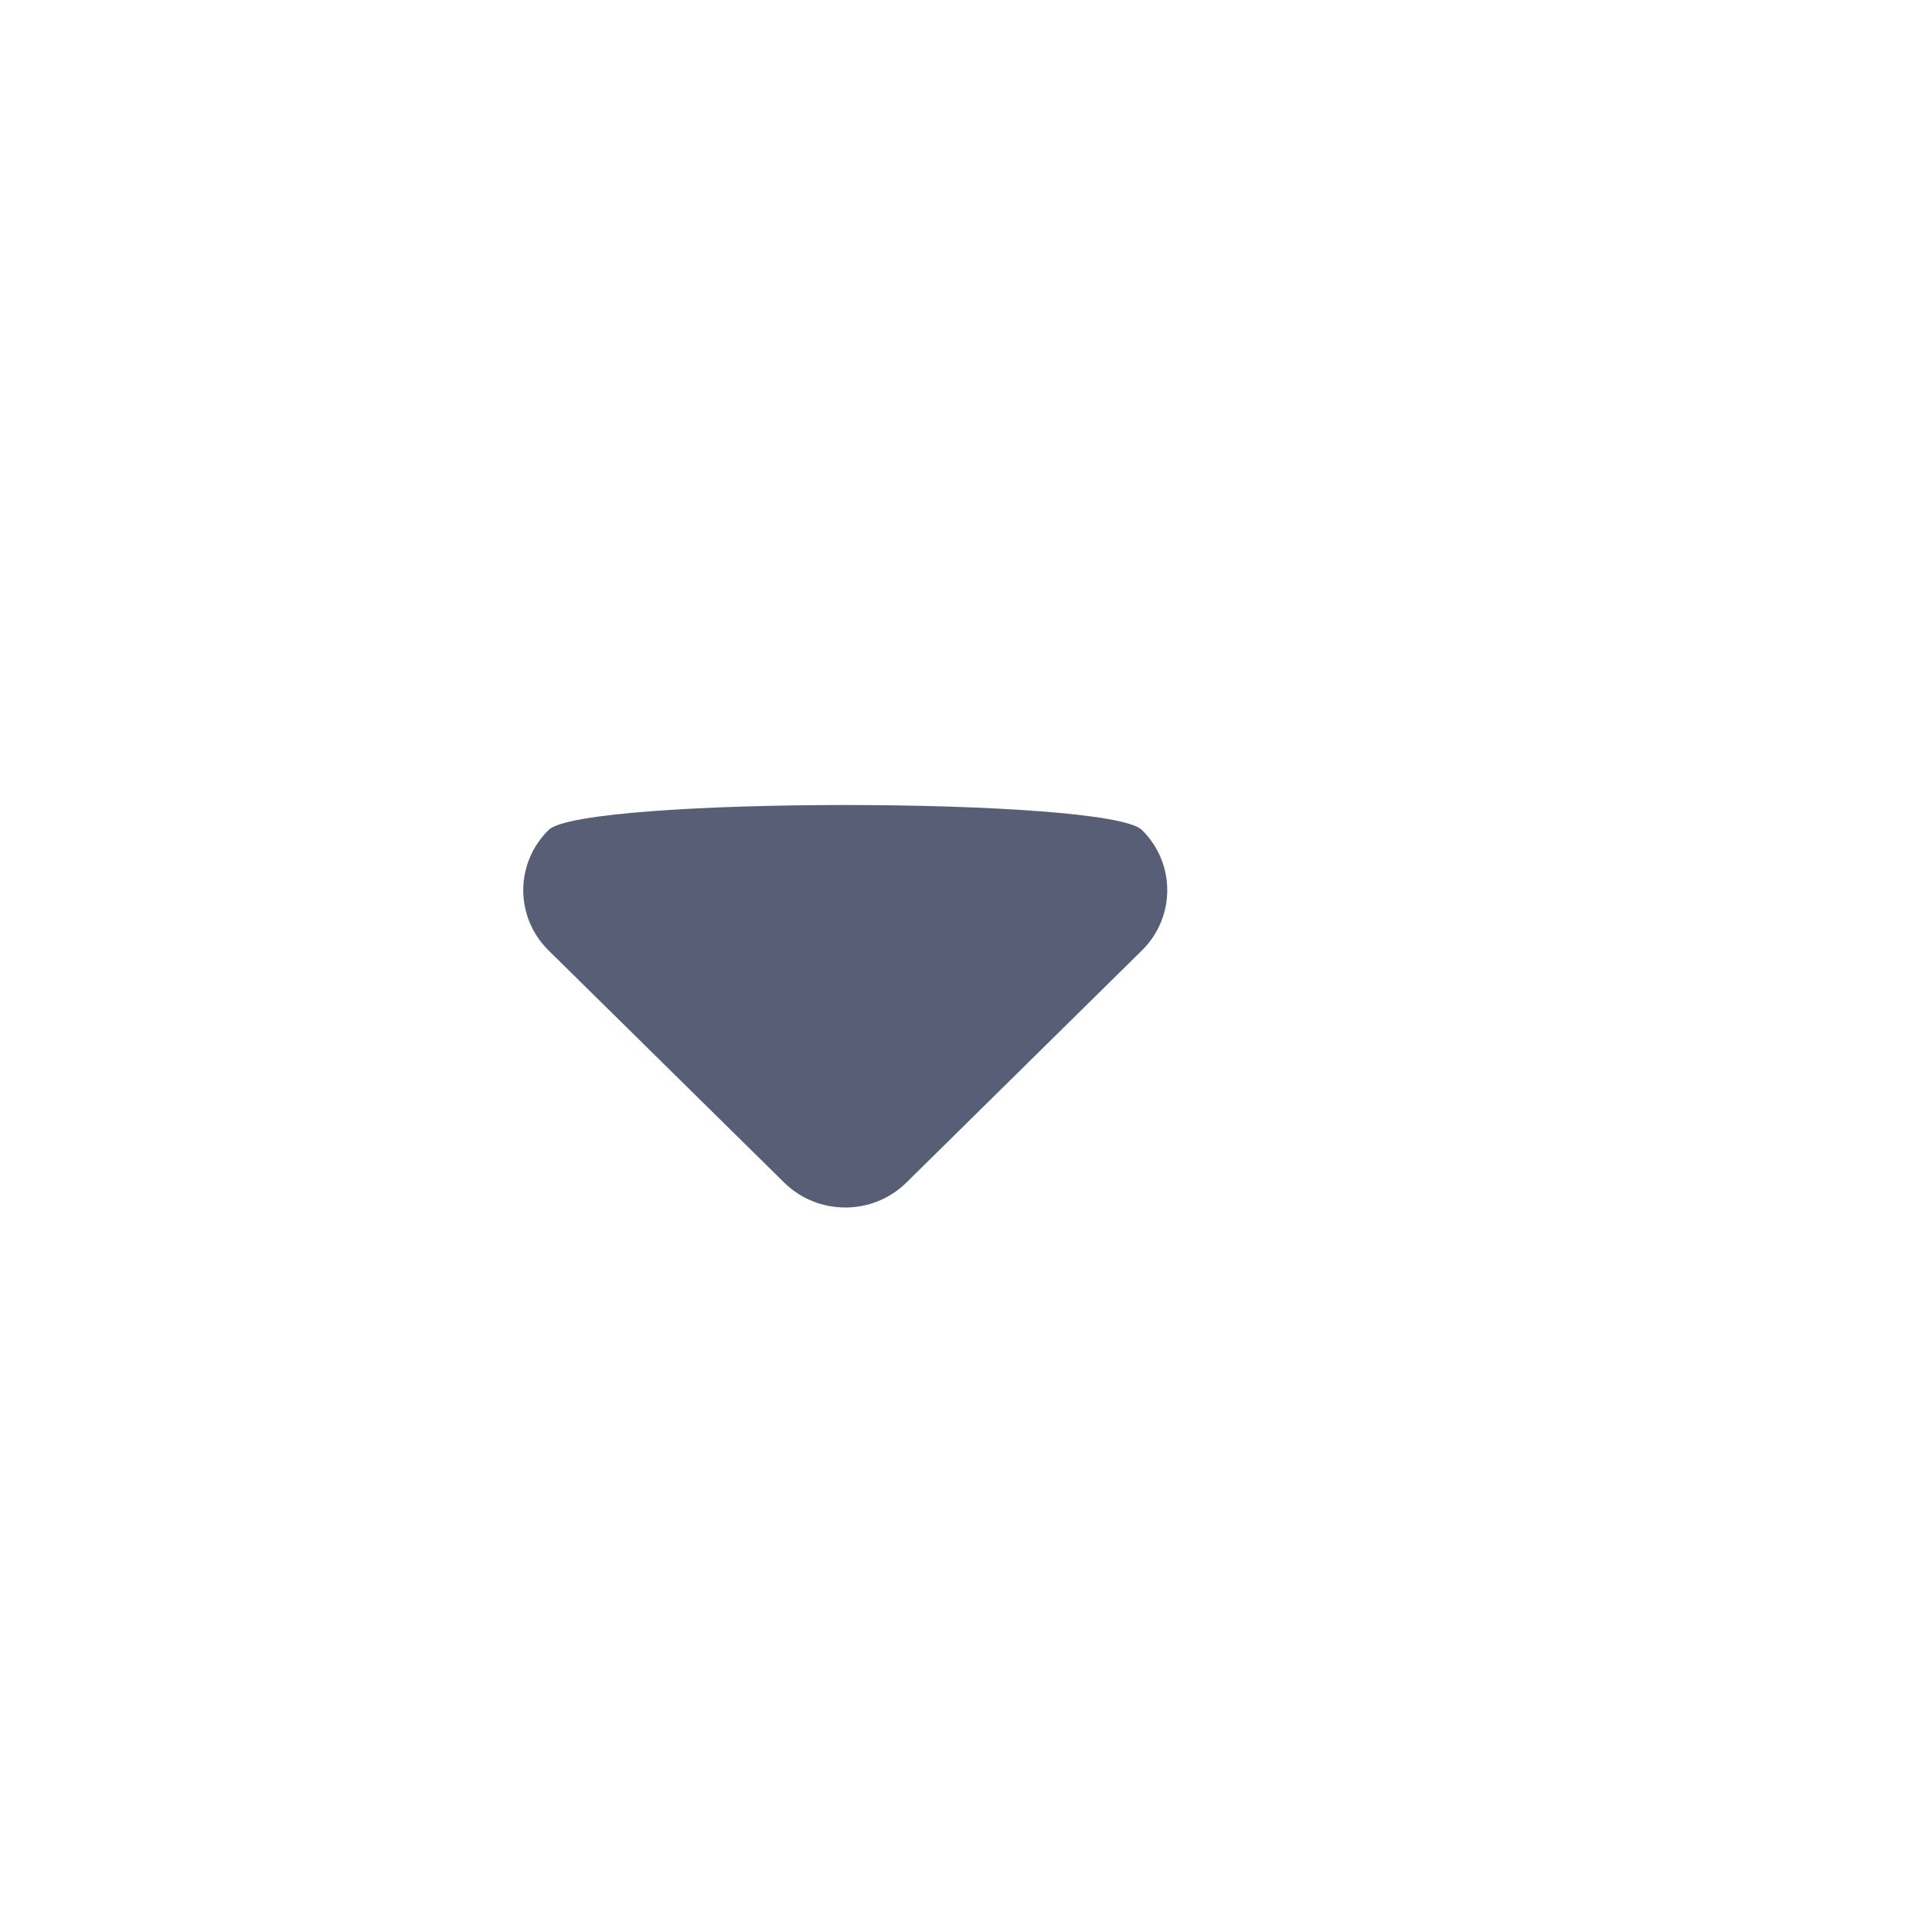
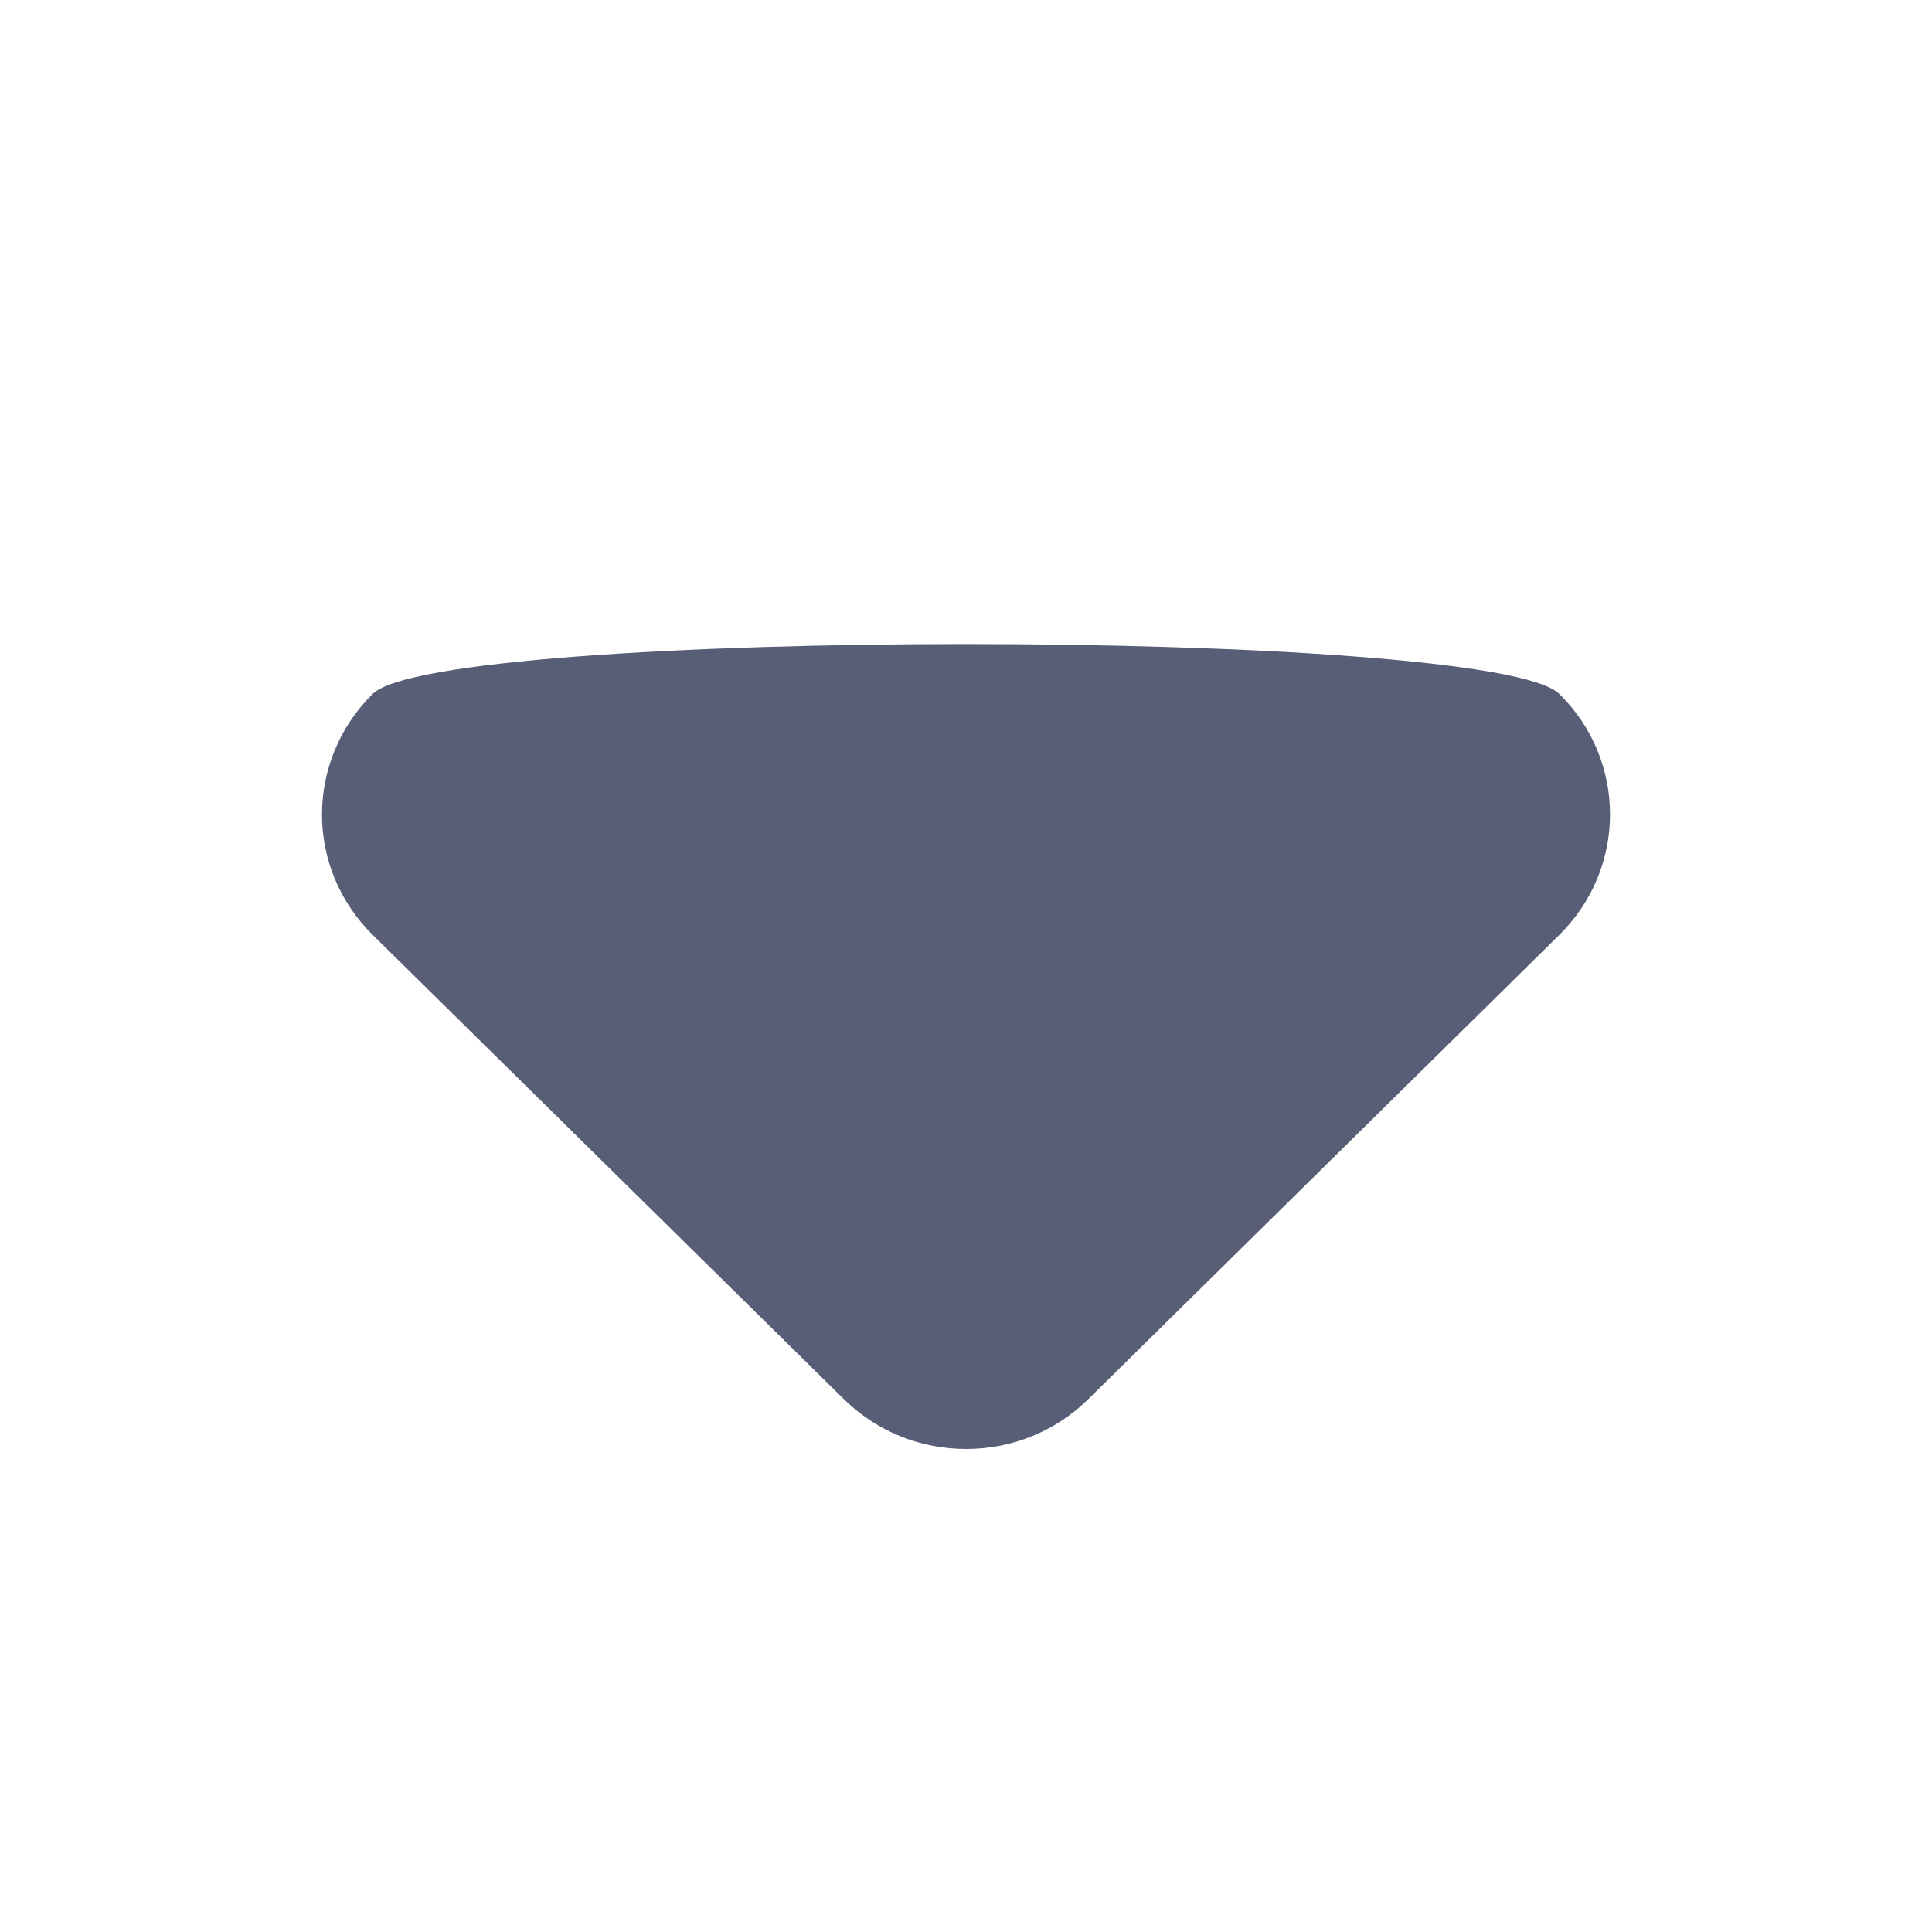
- <svg xmlns="http://www.w3.org/2000/svg" width="32px" height="32px" viewBox="-4.5 -6 24 24" version="1.1">
+ <svg xmlns="http://www.w3.org/2000/svg" width="12px" height="12px" viewBox="0 0 12 12" version="1.1">
  <defs />
  <g id="dropdown-caret-up" stroke="none" stroke-width="1" fill="none" fill-rule="evenodd">
    <path d="M6,9 C5.725,9 5.452,8.897 5.241,8.69 L2.315,5.807 C1.895,5.393 1.895,4.725 2.315,4.31 C2.733,3.897 9.267,3.897 9.685,4.31 C10.105,4.723 10.105,5.393 9.685,5.807 L6.76,8.69 C6.55,8.897 6.276,9 6,9" id="dropdown-caret" fill="#575E75" />
  </g>
</svg>
